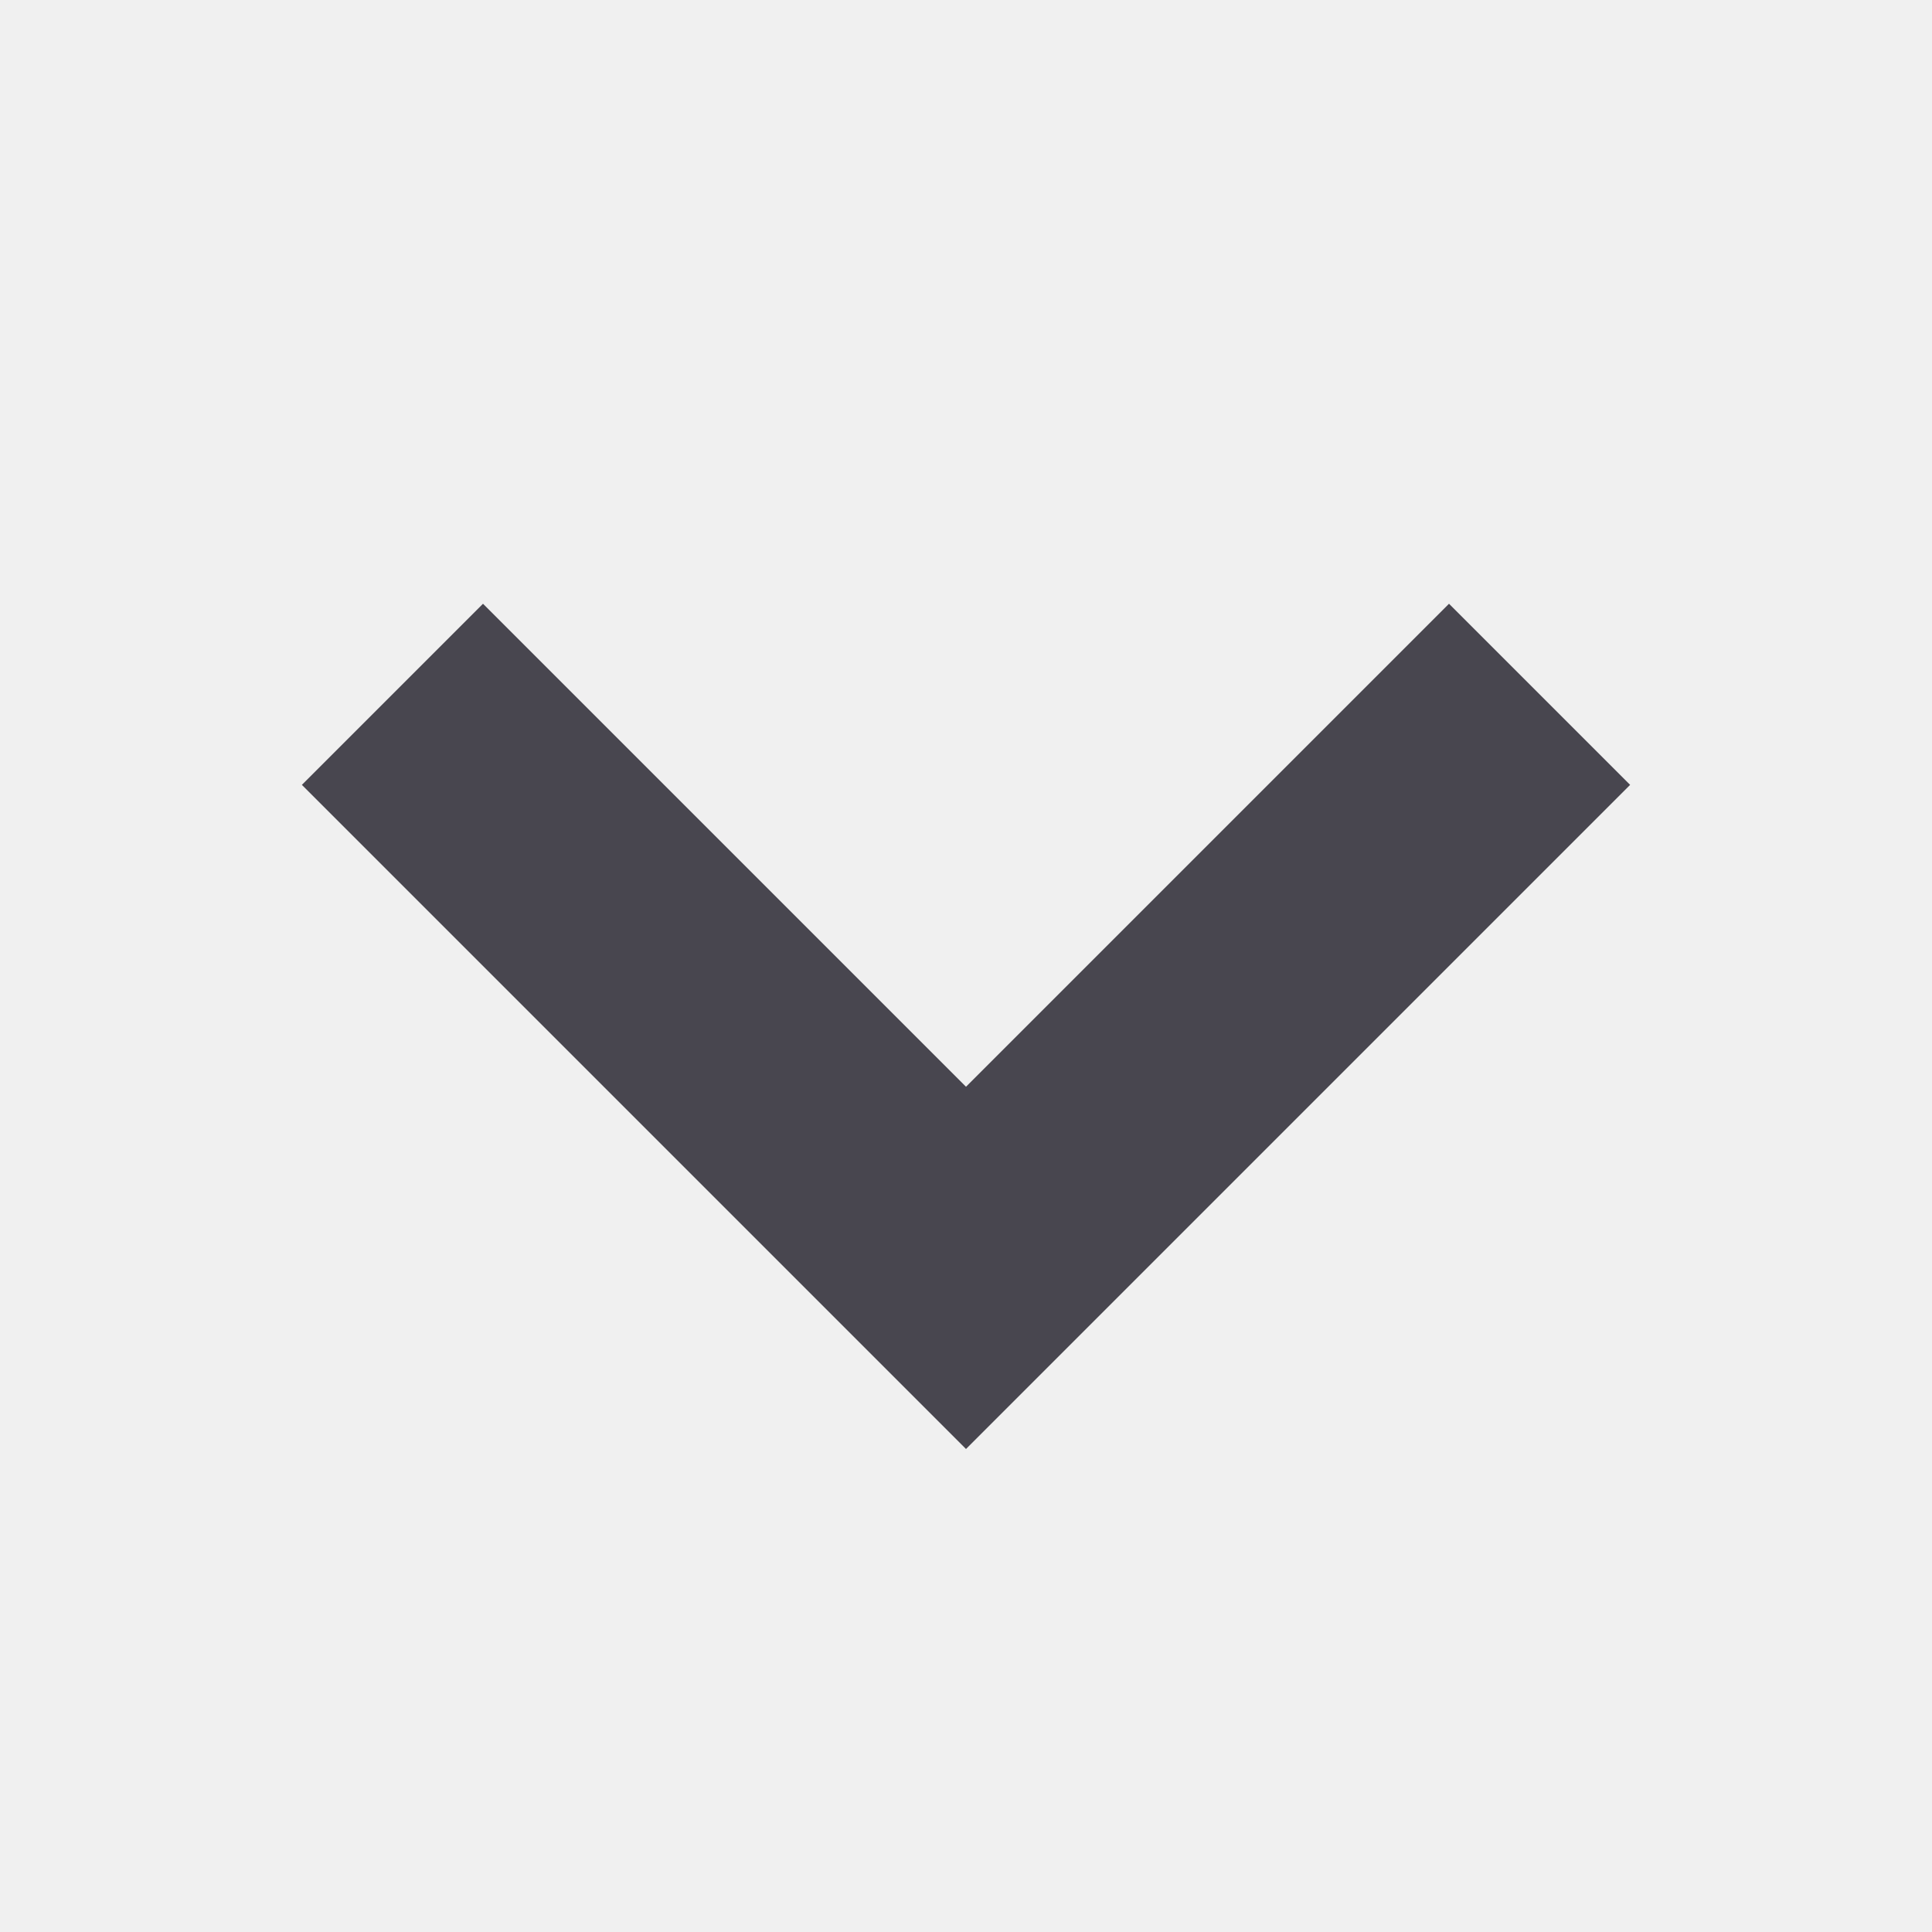
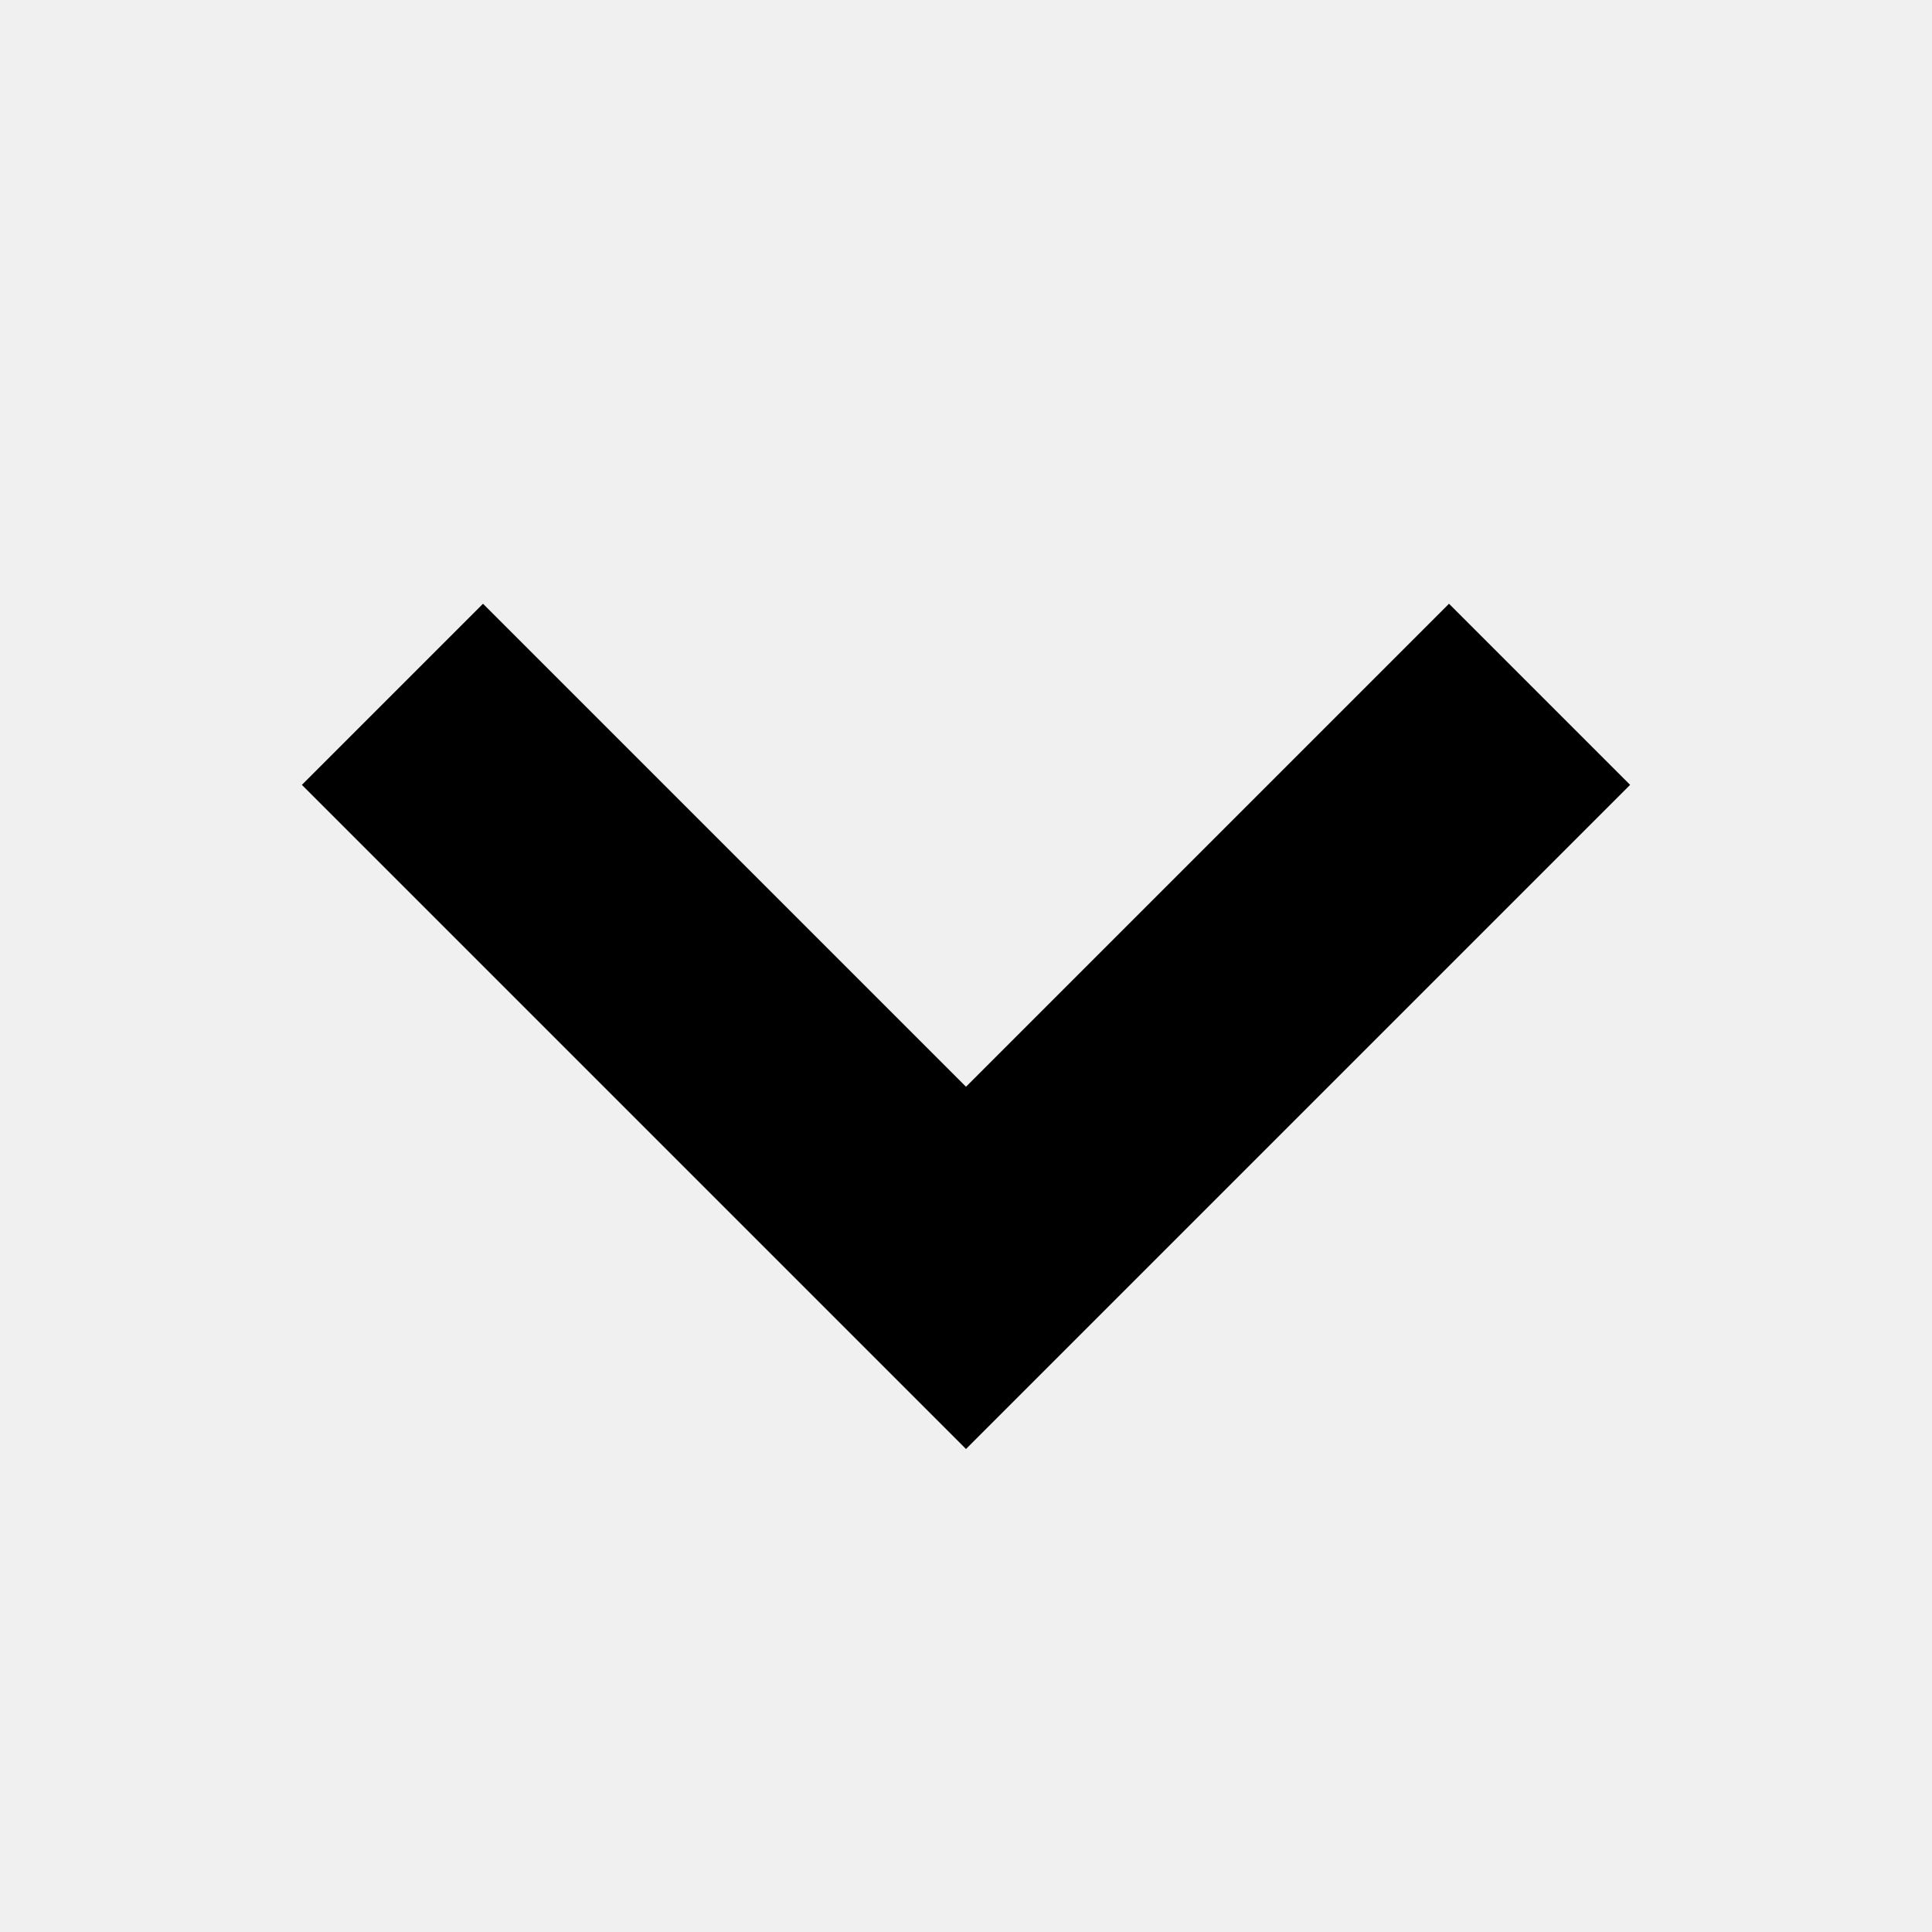
- <svg xmlns="http://www.w3.org/2000/svg" xmlns:xlink="http://www.w3.org/1999/xlink" width="16px" height="16px" viewBox="0 0 16 16" version="1.1">
-   <defs>
-     <polygon id="path-1" points="4 5 2.5 6.5 8 12 13.5 6.5 12 5 8 9" />
-   </defs>
-   <g id="Final---SVGs-for-Harry" stroke="none" stroke-width="1" fill="none" fill-rule="evenodd">
-     <g id="Chevron-Down">
-       <mask id="mask-2" fill="white">
-         <use xlink:href="#path-1" />
-       </mask>
-       <use fill="#48464F" fill-rule="nonzero" xlink:href="#path-1" />
+ <svg xmlns="http://www.w3.org/2000/svg" width="16px" height="16px" viewBox="0 0 16 16" version="1.1">
+   <defs />
+   <g id="Page-1" stroke="none" stroke-width="1" fill="none" fill-rule="evenodd">
+     <g id="chevron-down" fill-rule="nonzero" fill="#000000">
+       <polygon id="Chevron-Down" points="4 5 2.5 6.5 8 12 13.5 6.5 12 5 8 9" />
    </g>
  </g>
</svg>
